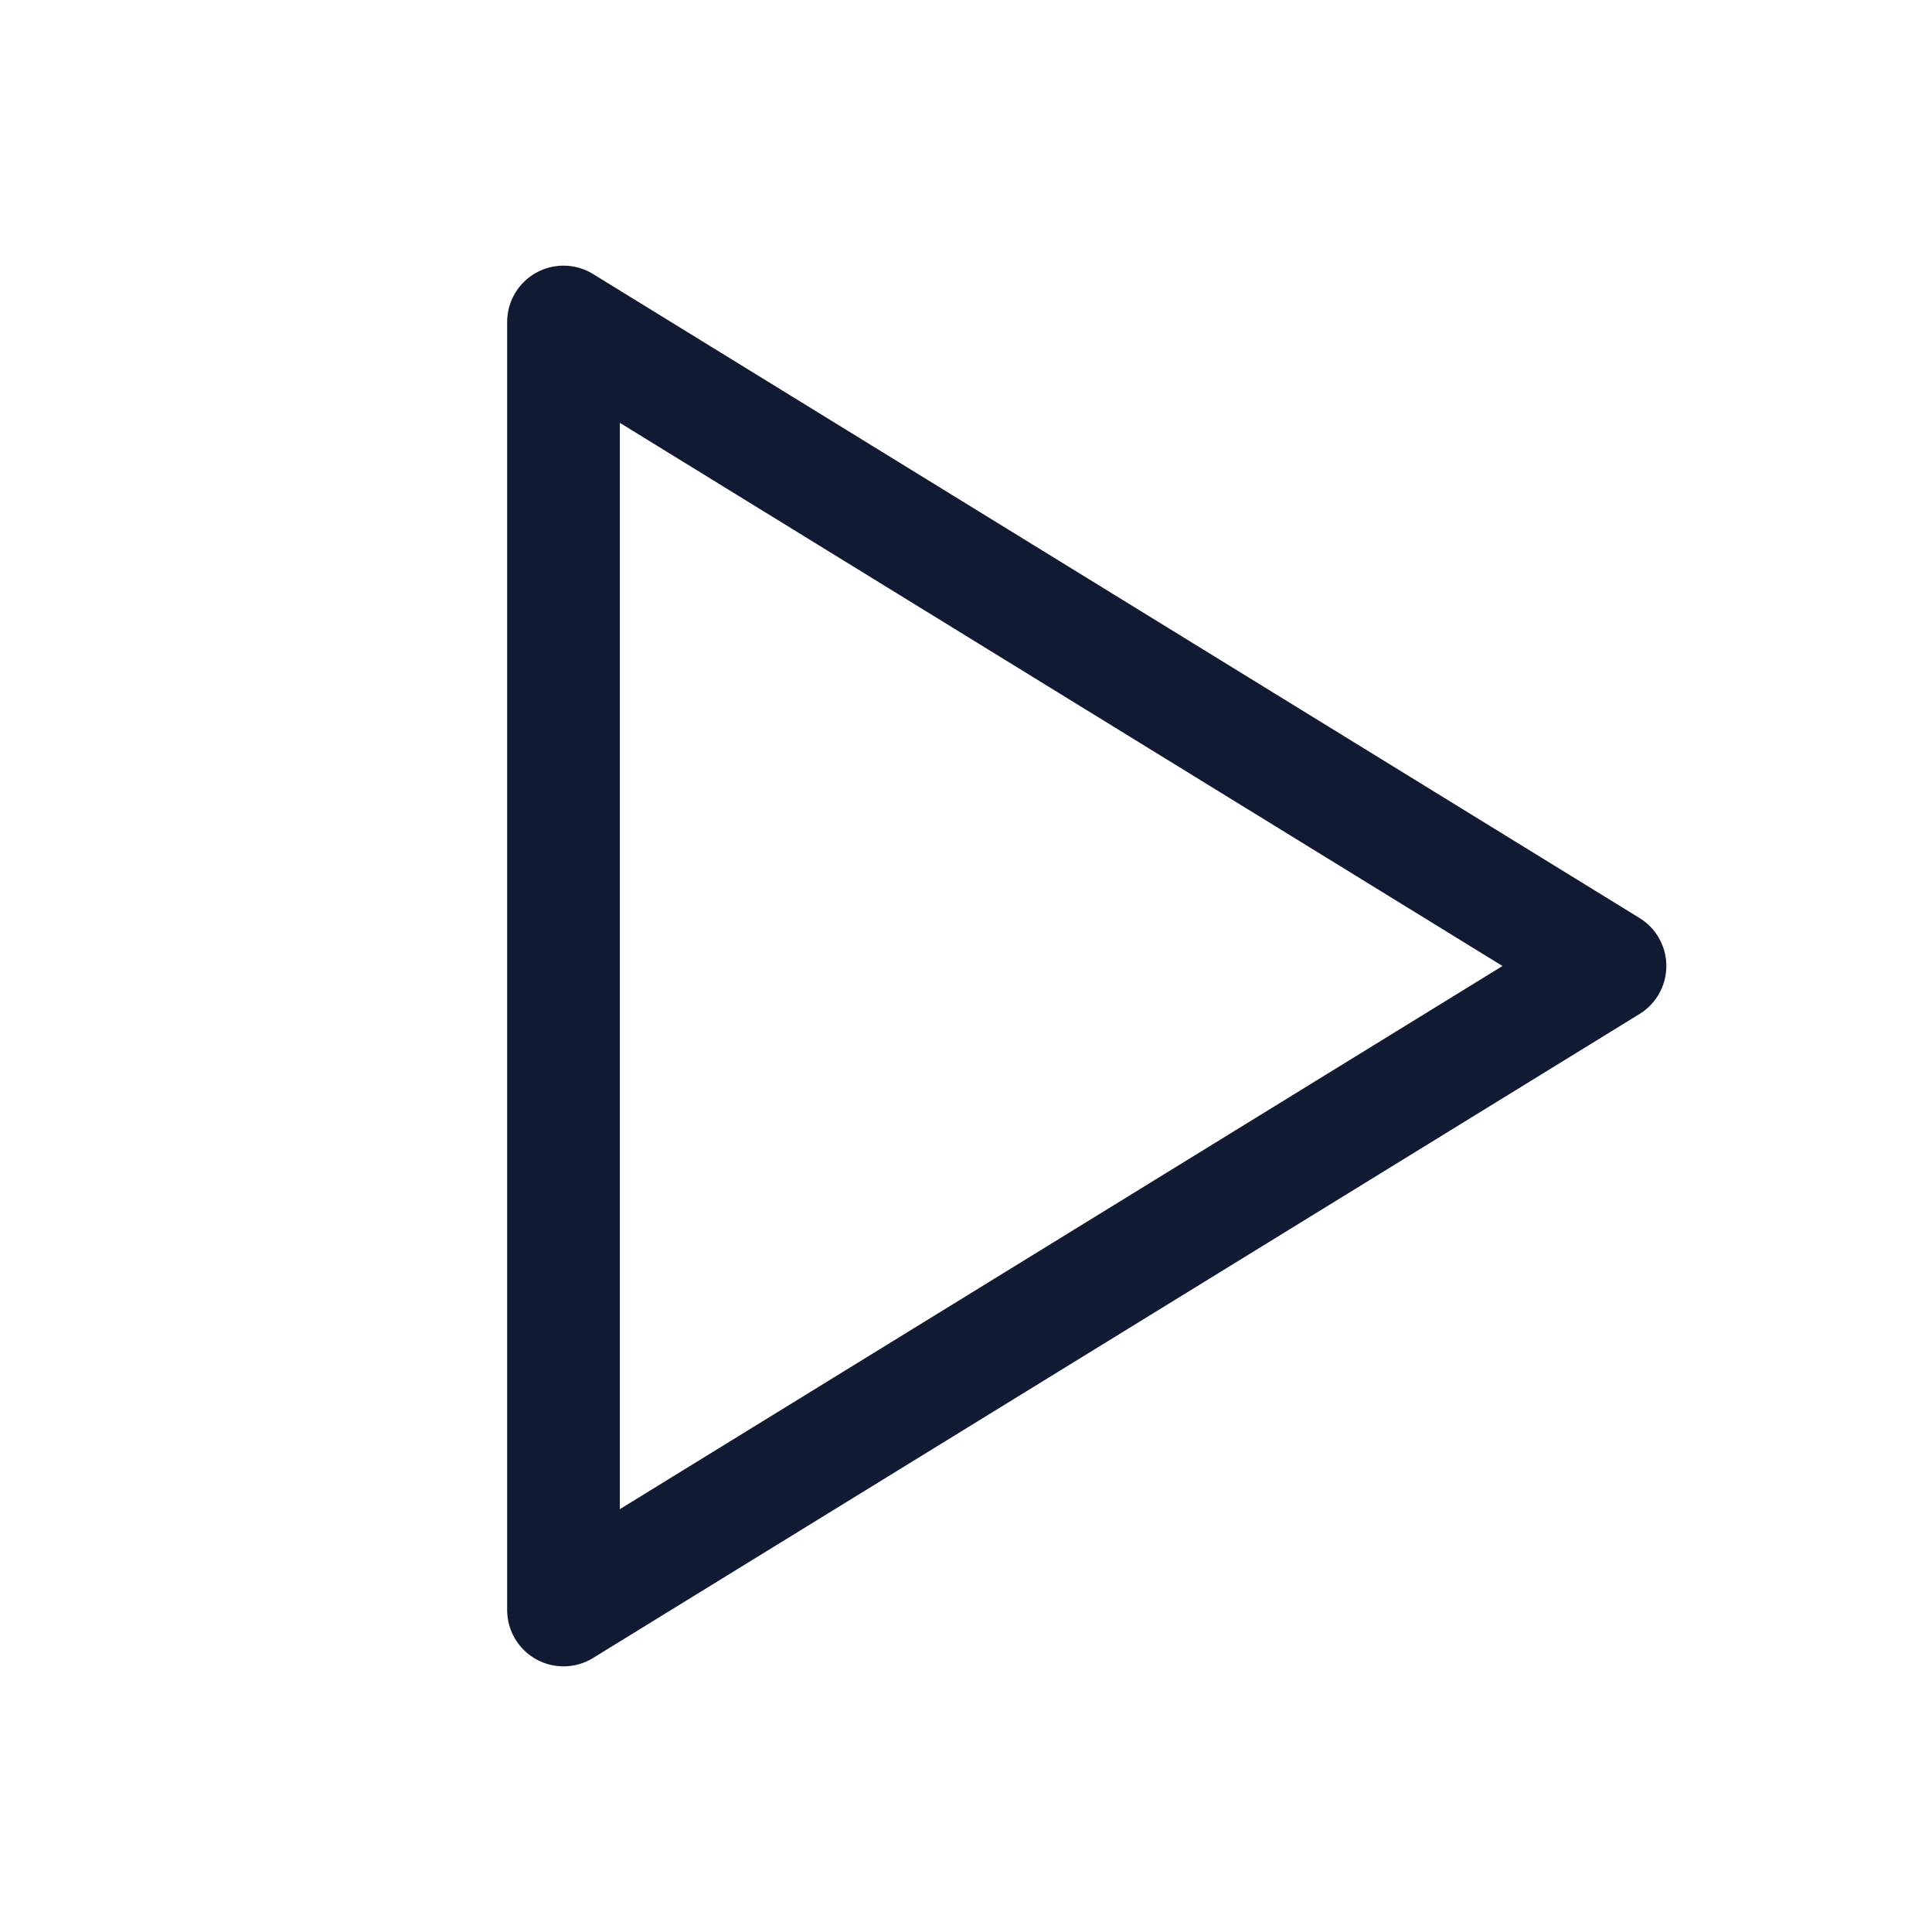
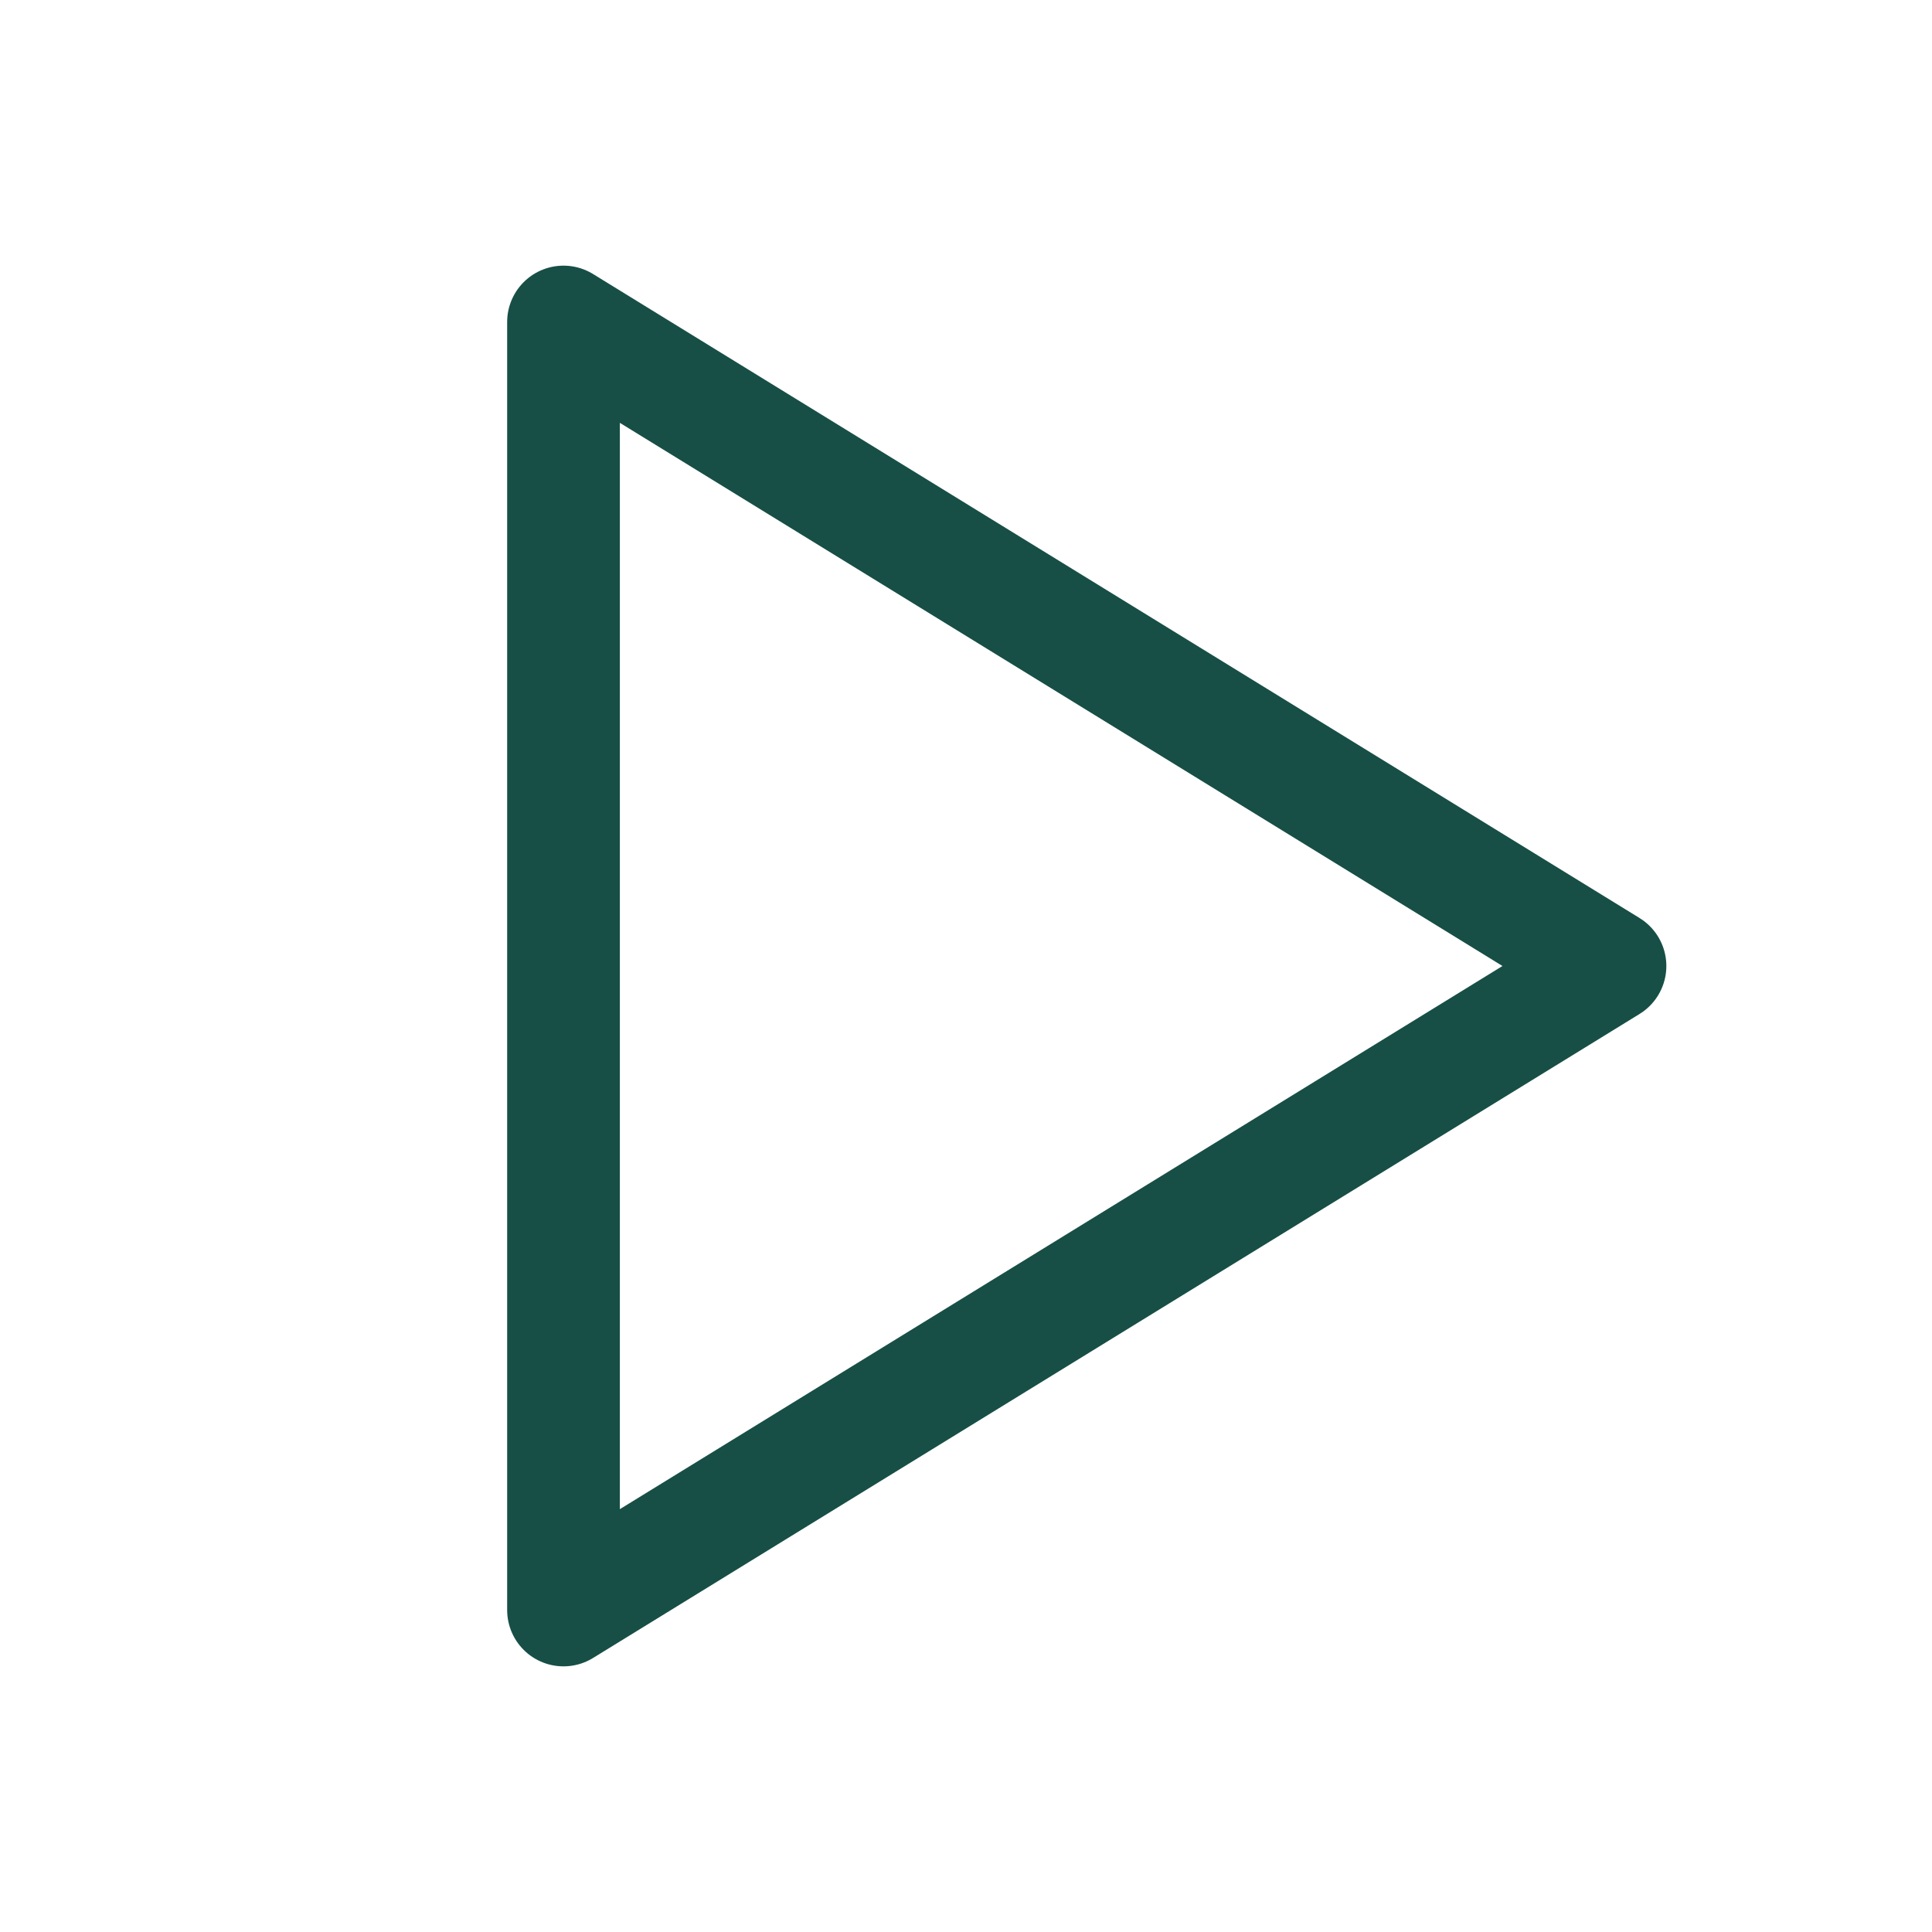
<svg xmlns="http://www.w3.org/2000/svg" width="24" height="24" viewBox="0 0 24 24">
-   <path d="m7 4 13 8-13 8V4Z" fill="none" stroke="#111A33" stroke-width="1.4" stroke-linecap="round" stroke-linejoin="round" />
+   <path d="m7 4 13 8-13 8V4Z" fill="none" stroke="#174F46" stroke-width="1.4" stroke-linecap="round" stroke-linejoin="round" />
</svg>
